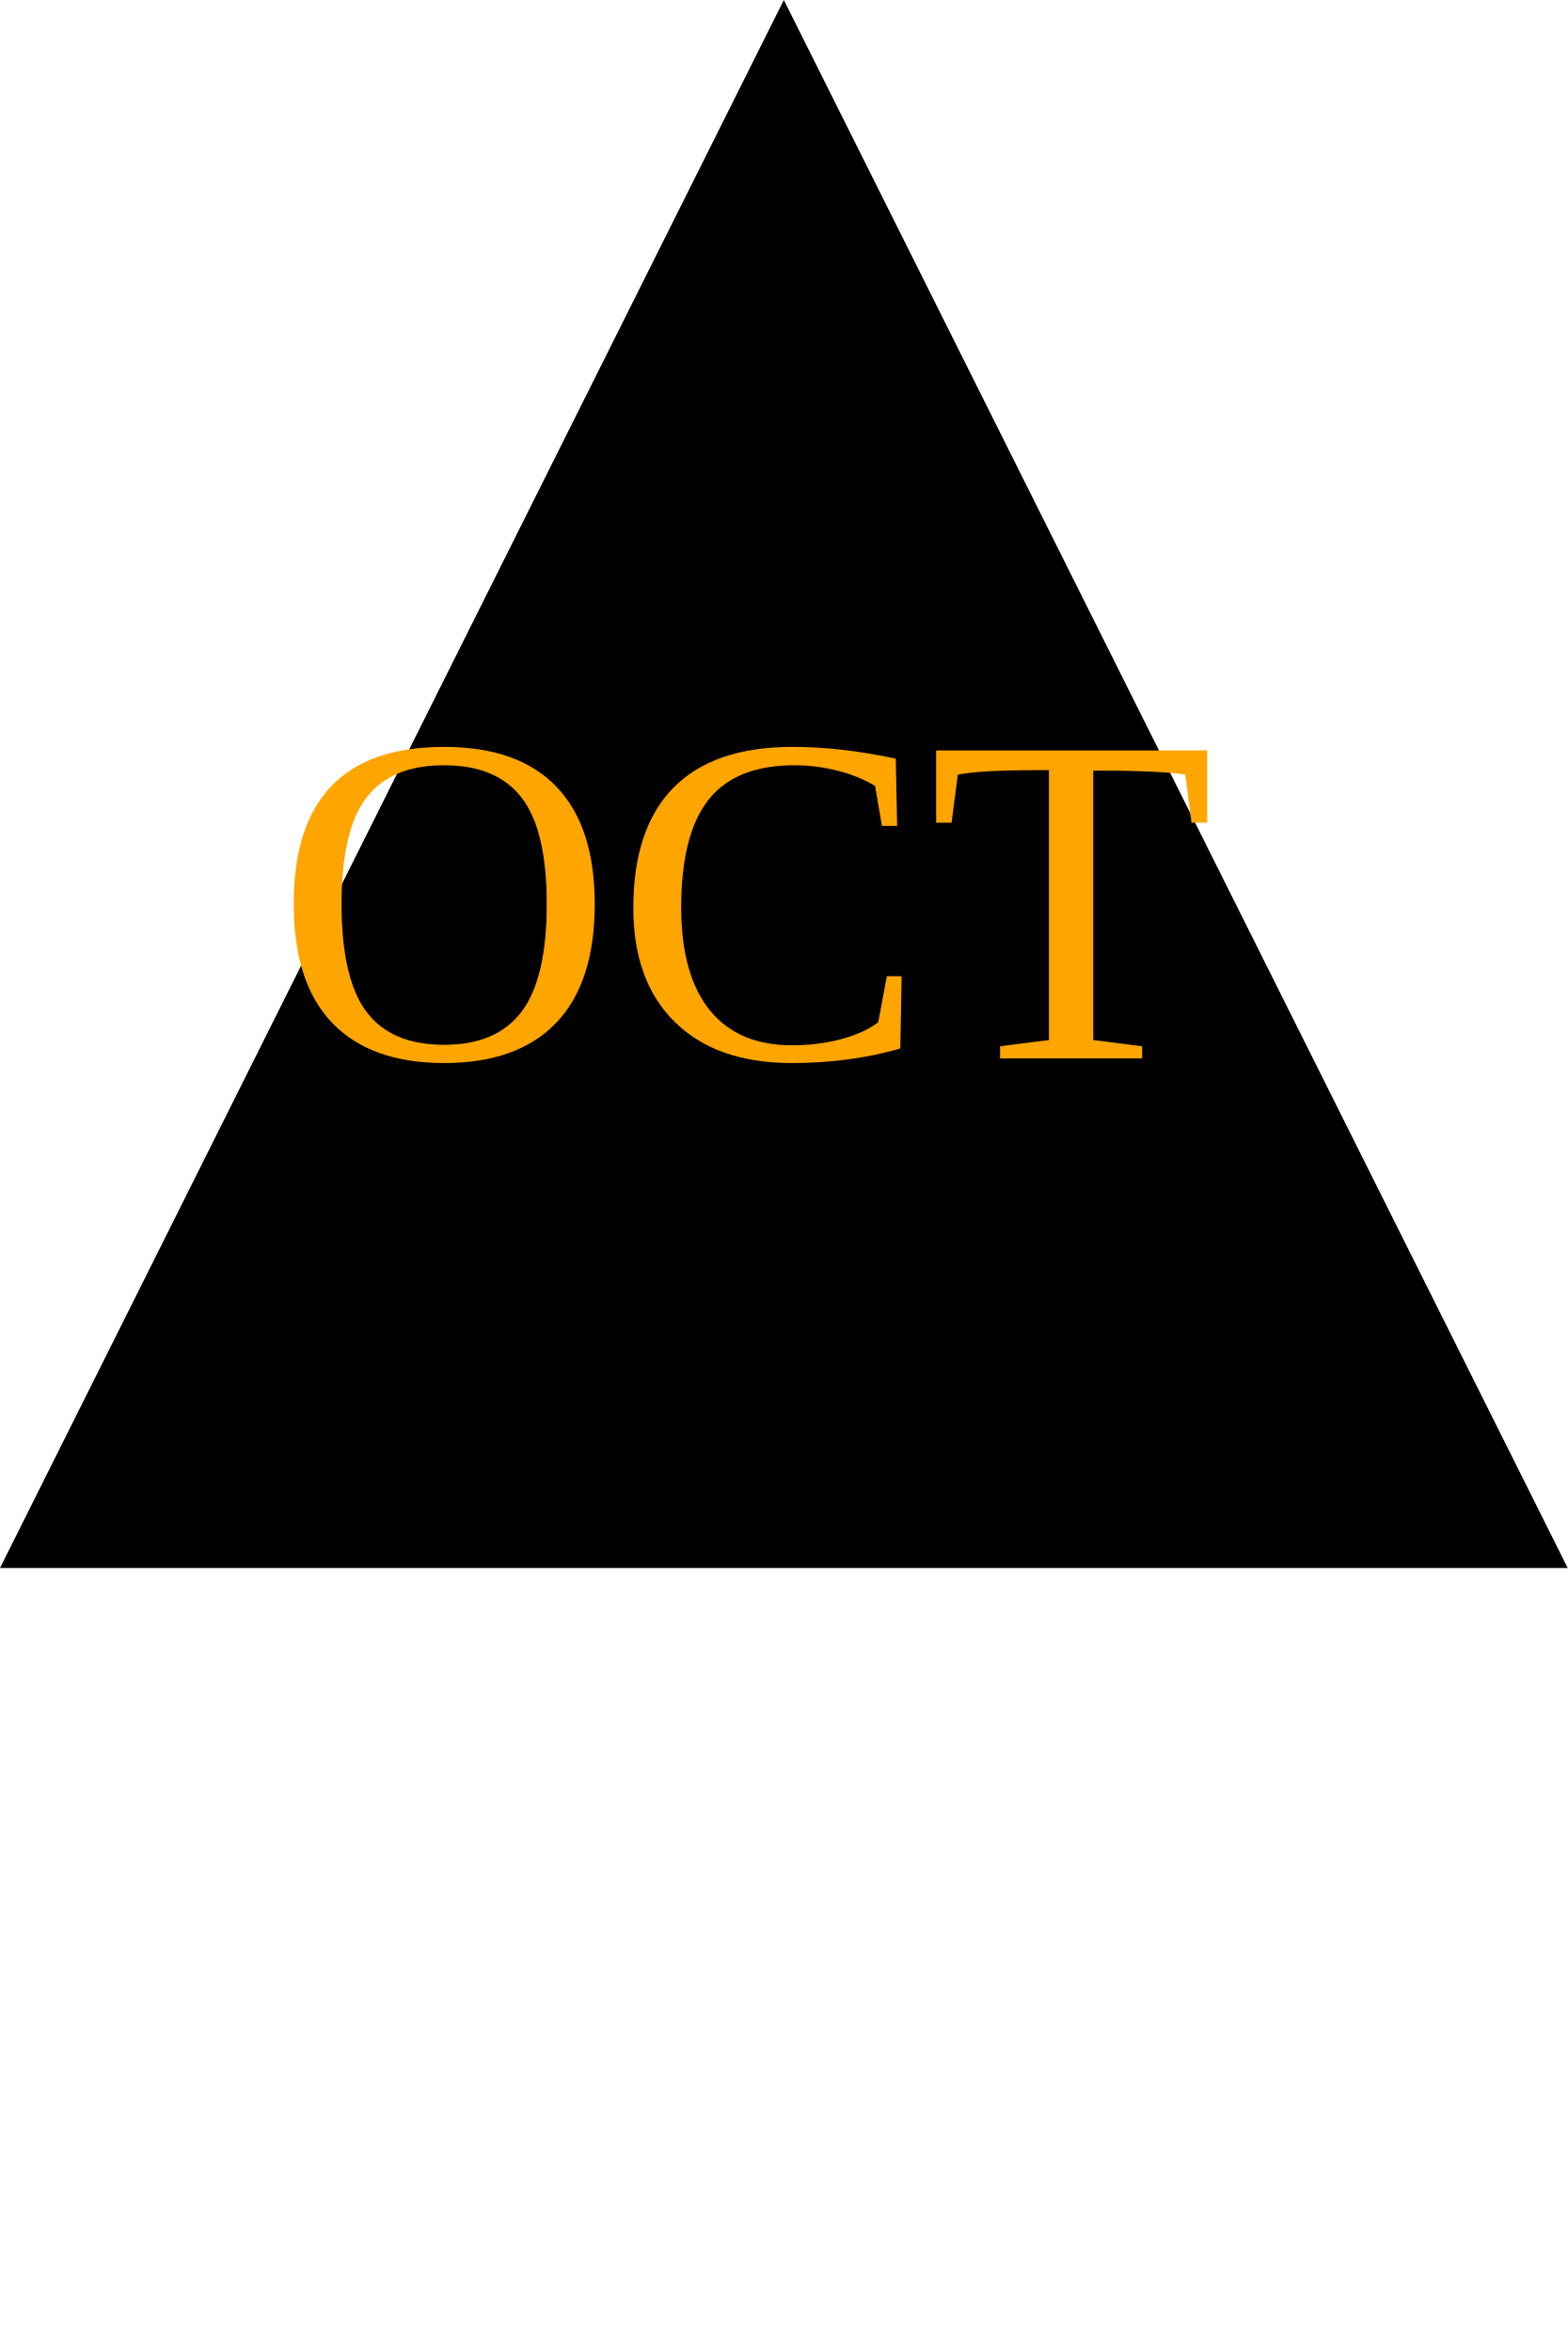
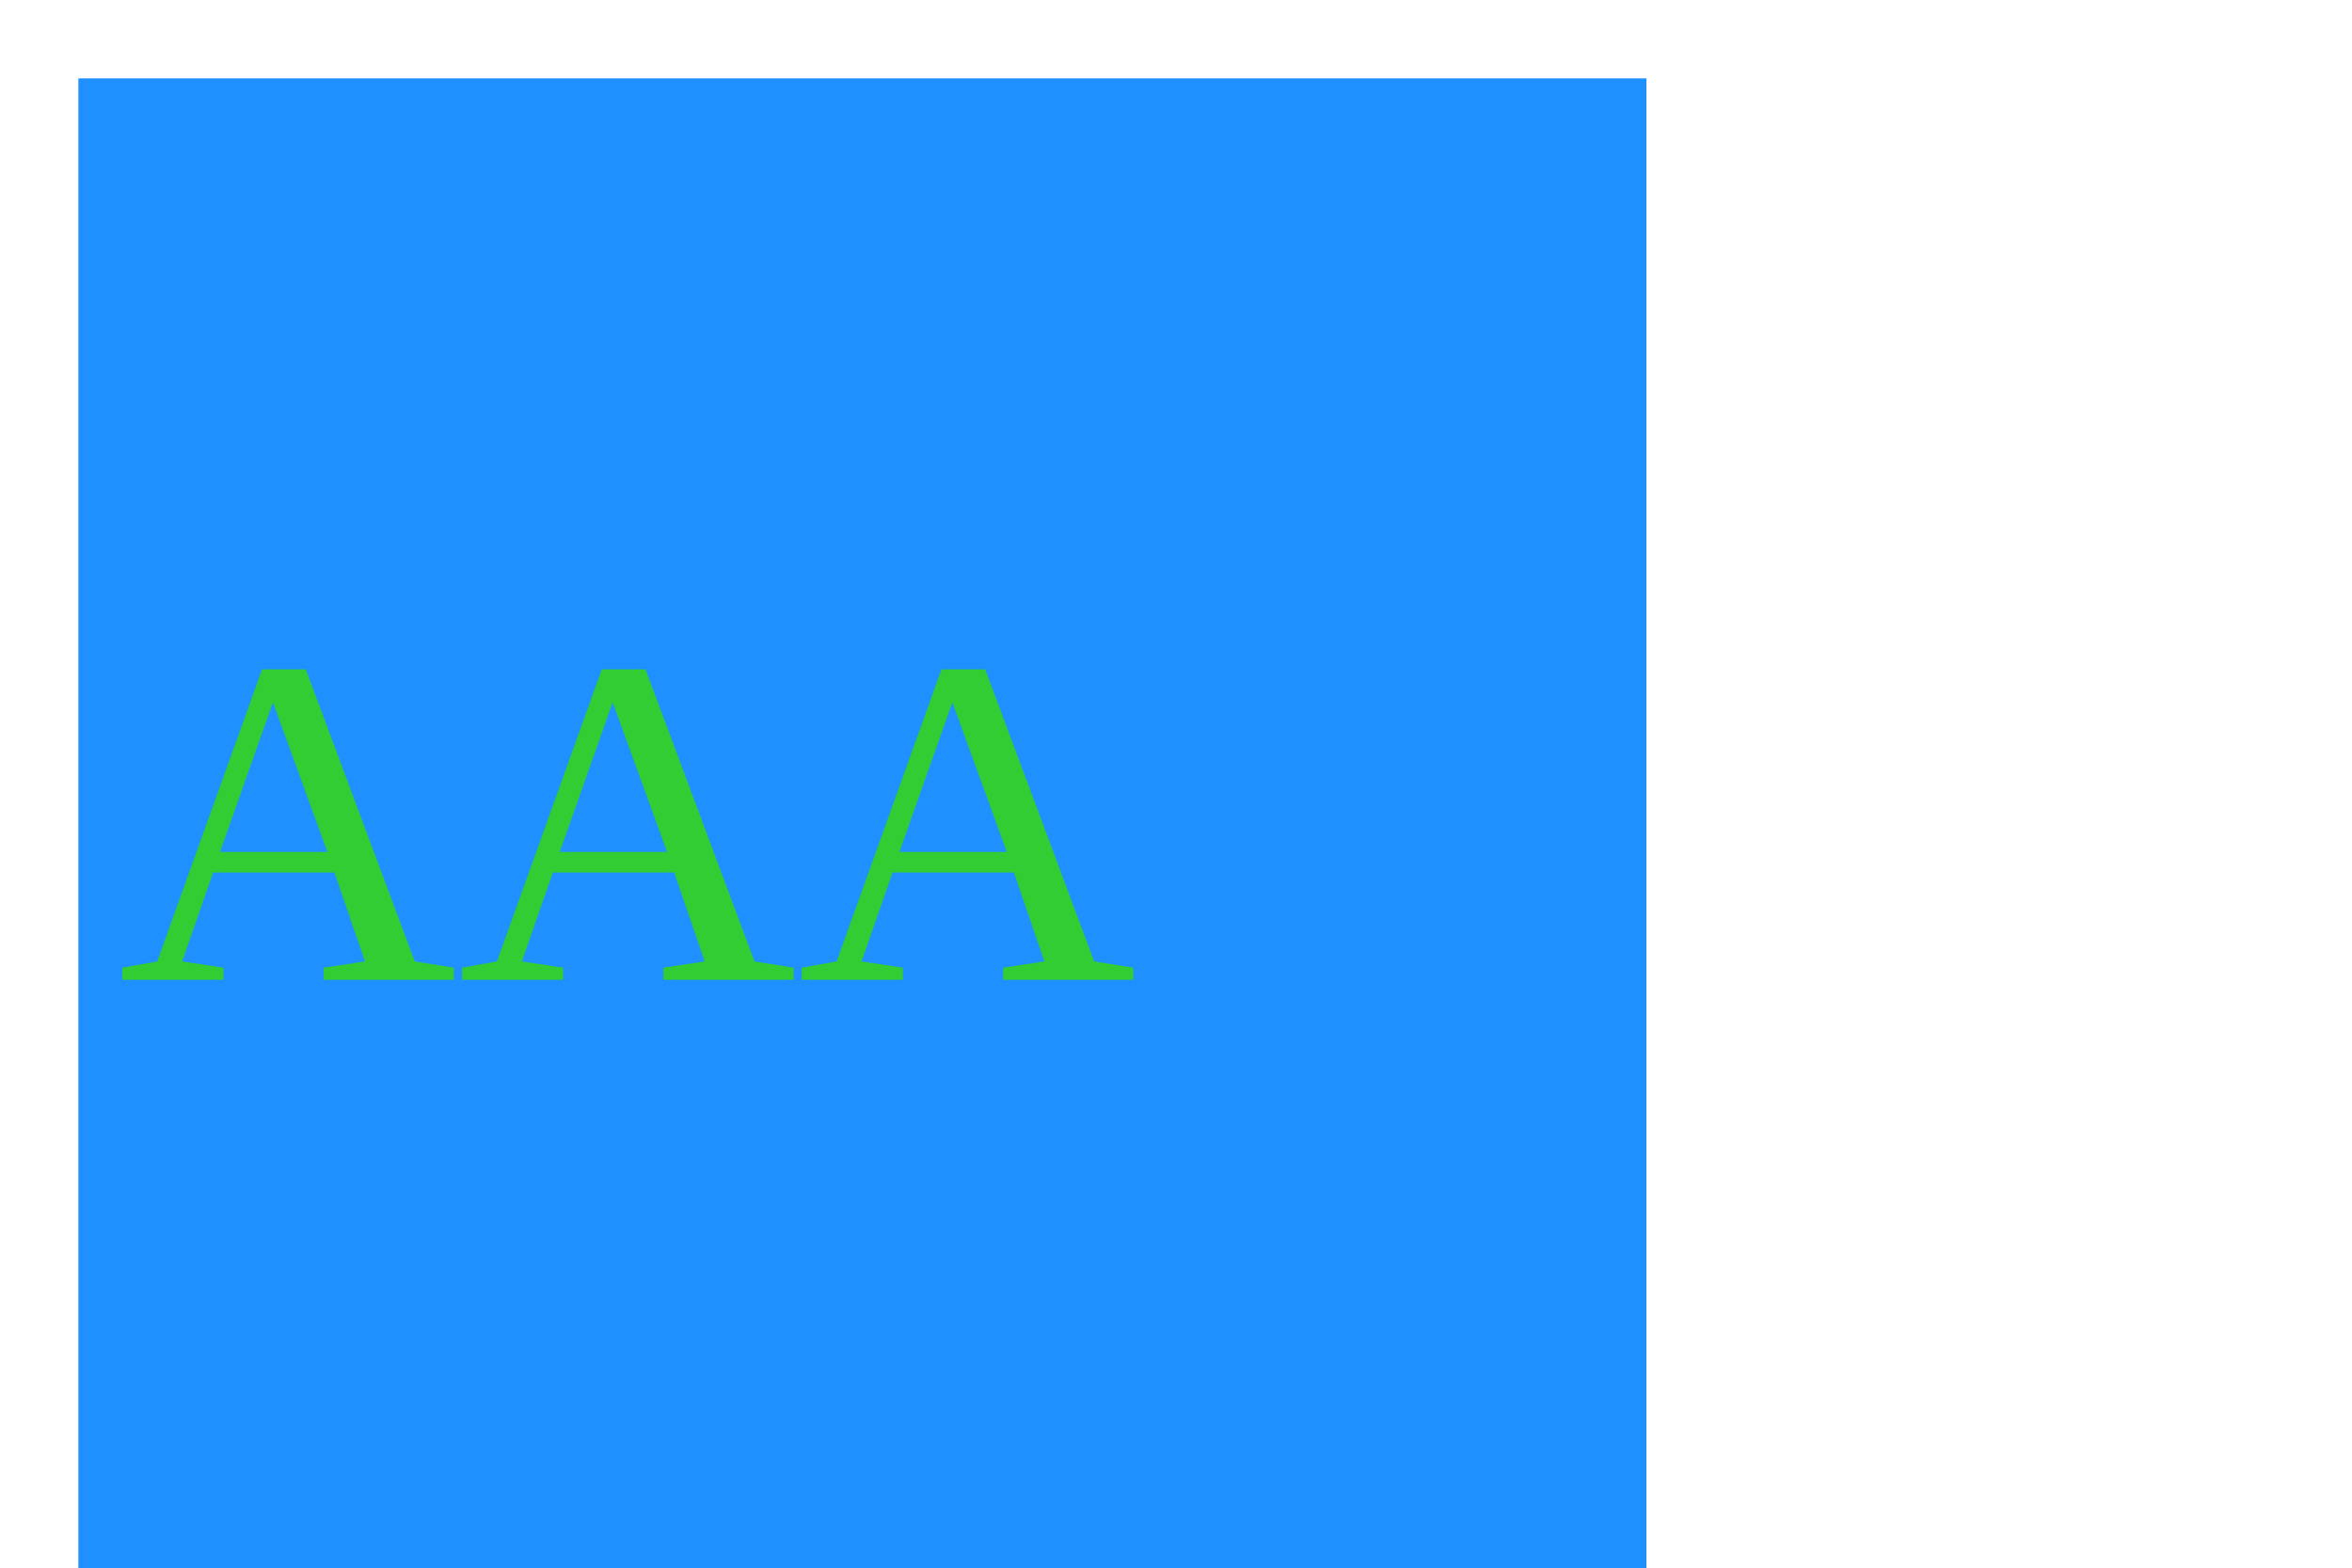
- <svg xmlns="http://www.w3.org/2000/svg" version="1.1" height="300" width="200">
-   <polygon points="100,0 0,200 200,200" fill="black" />
-   <text x="95" y="135" font-size="60" text-anchor="middle" fill="orange">OCT</text>
+ <svg xmlns="http://www.w3.org/2000/svg" version="1.1" width="300" height="200">
+   <rect x="10" y="10" width="200" height="200" fill="dodgerblue" />
+   <text x="80" y="125" font-size="60" text-anchor="middle" fill="limegreen">AAA</text>
</svg>
